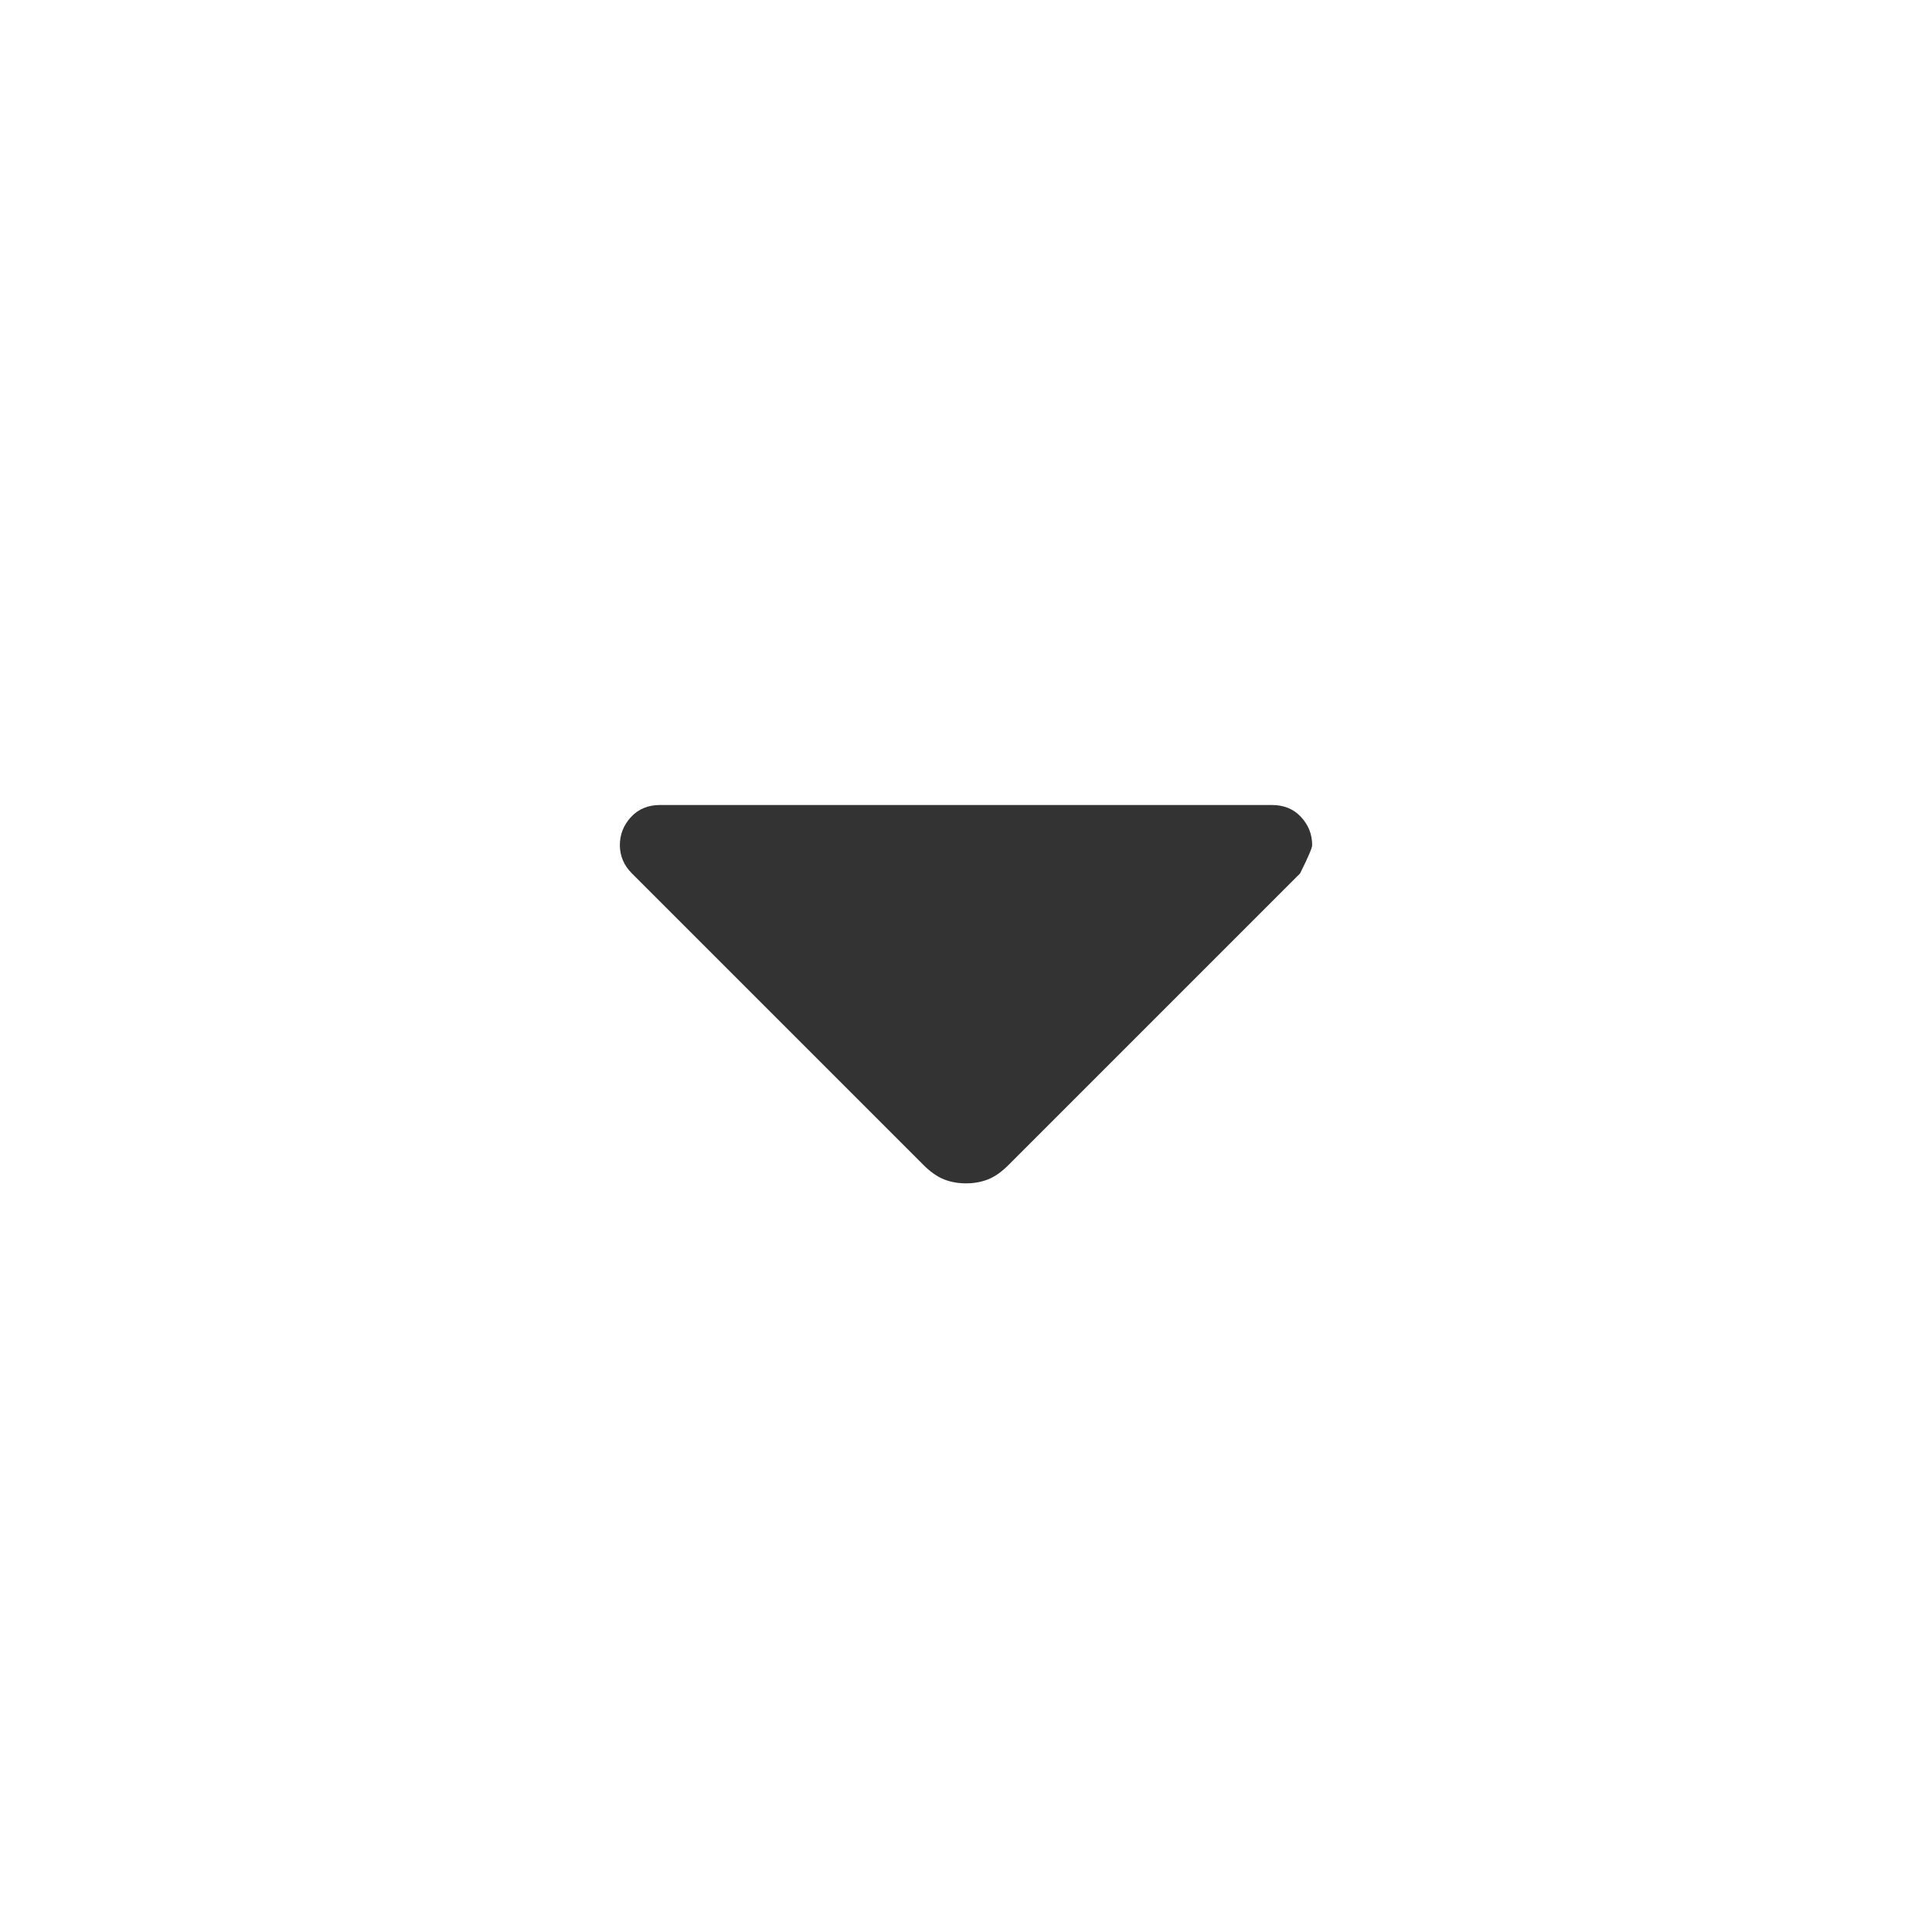
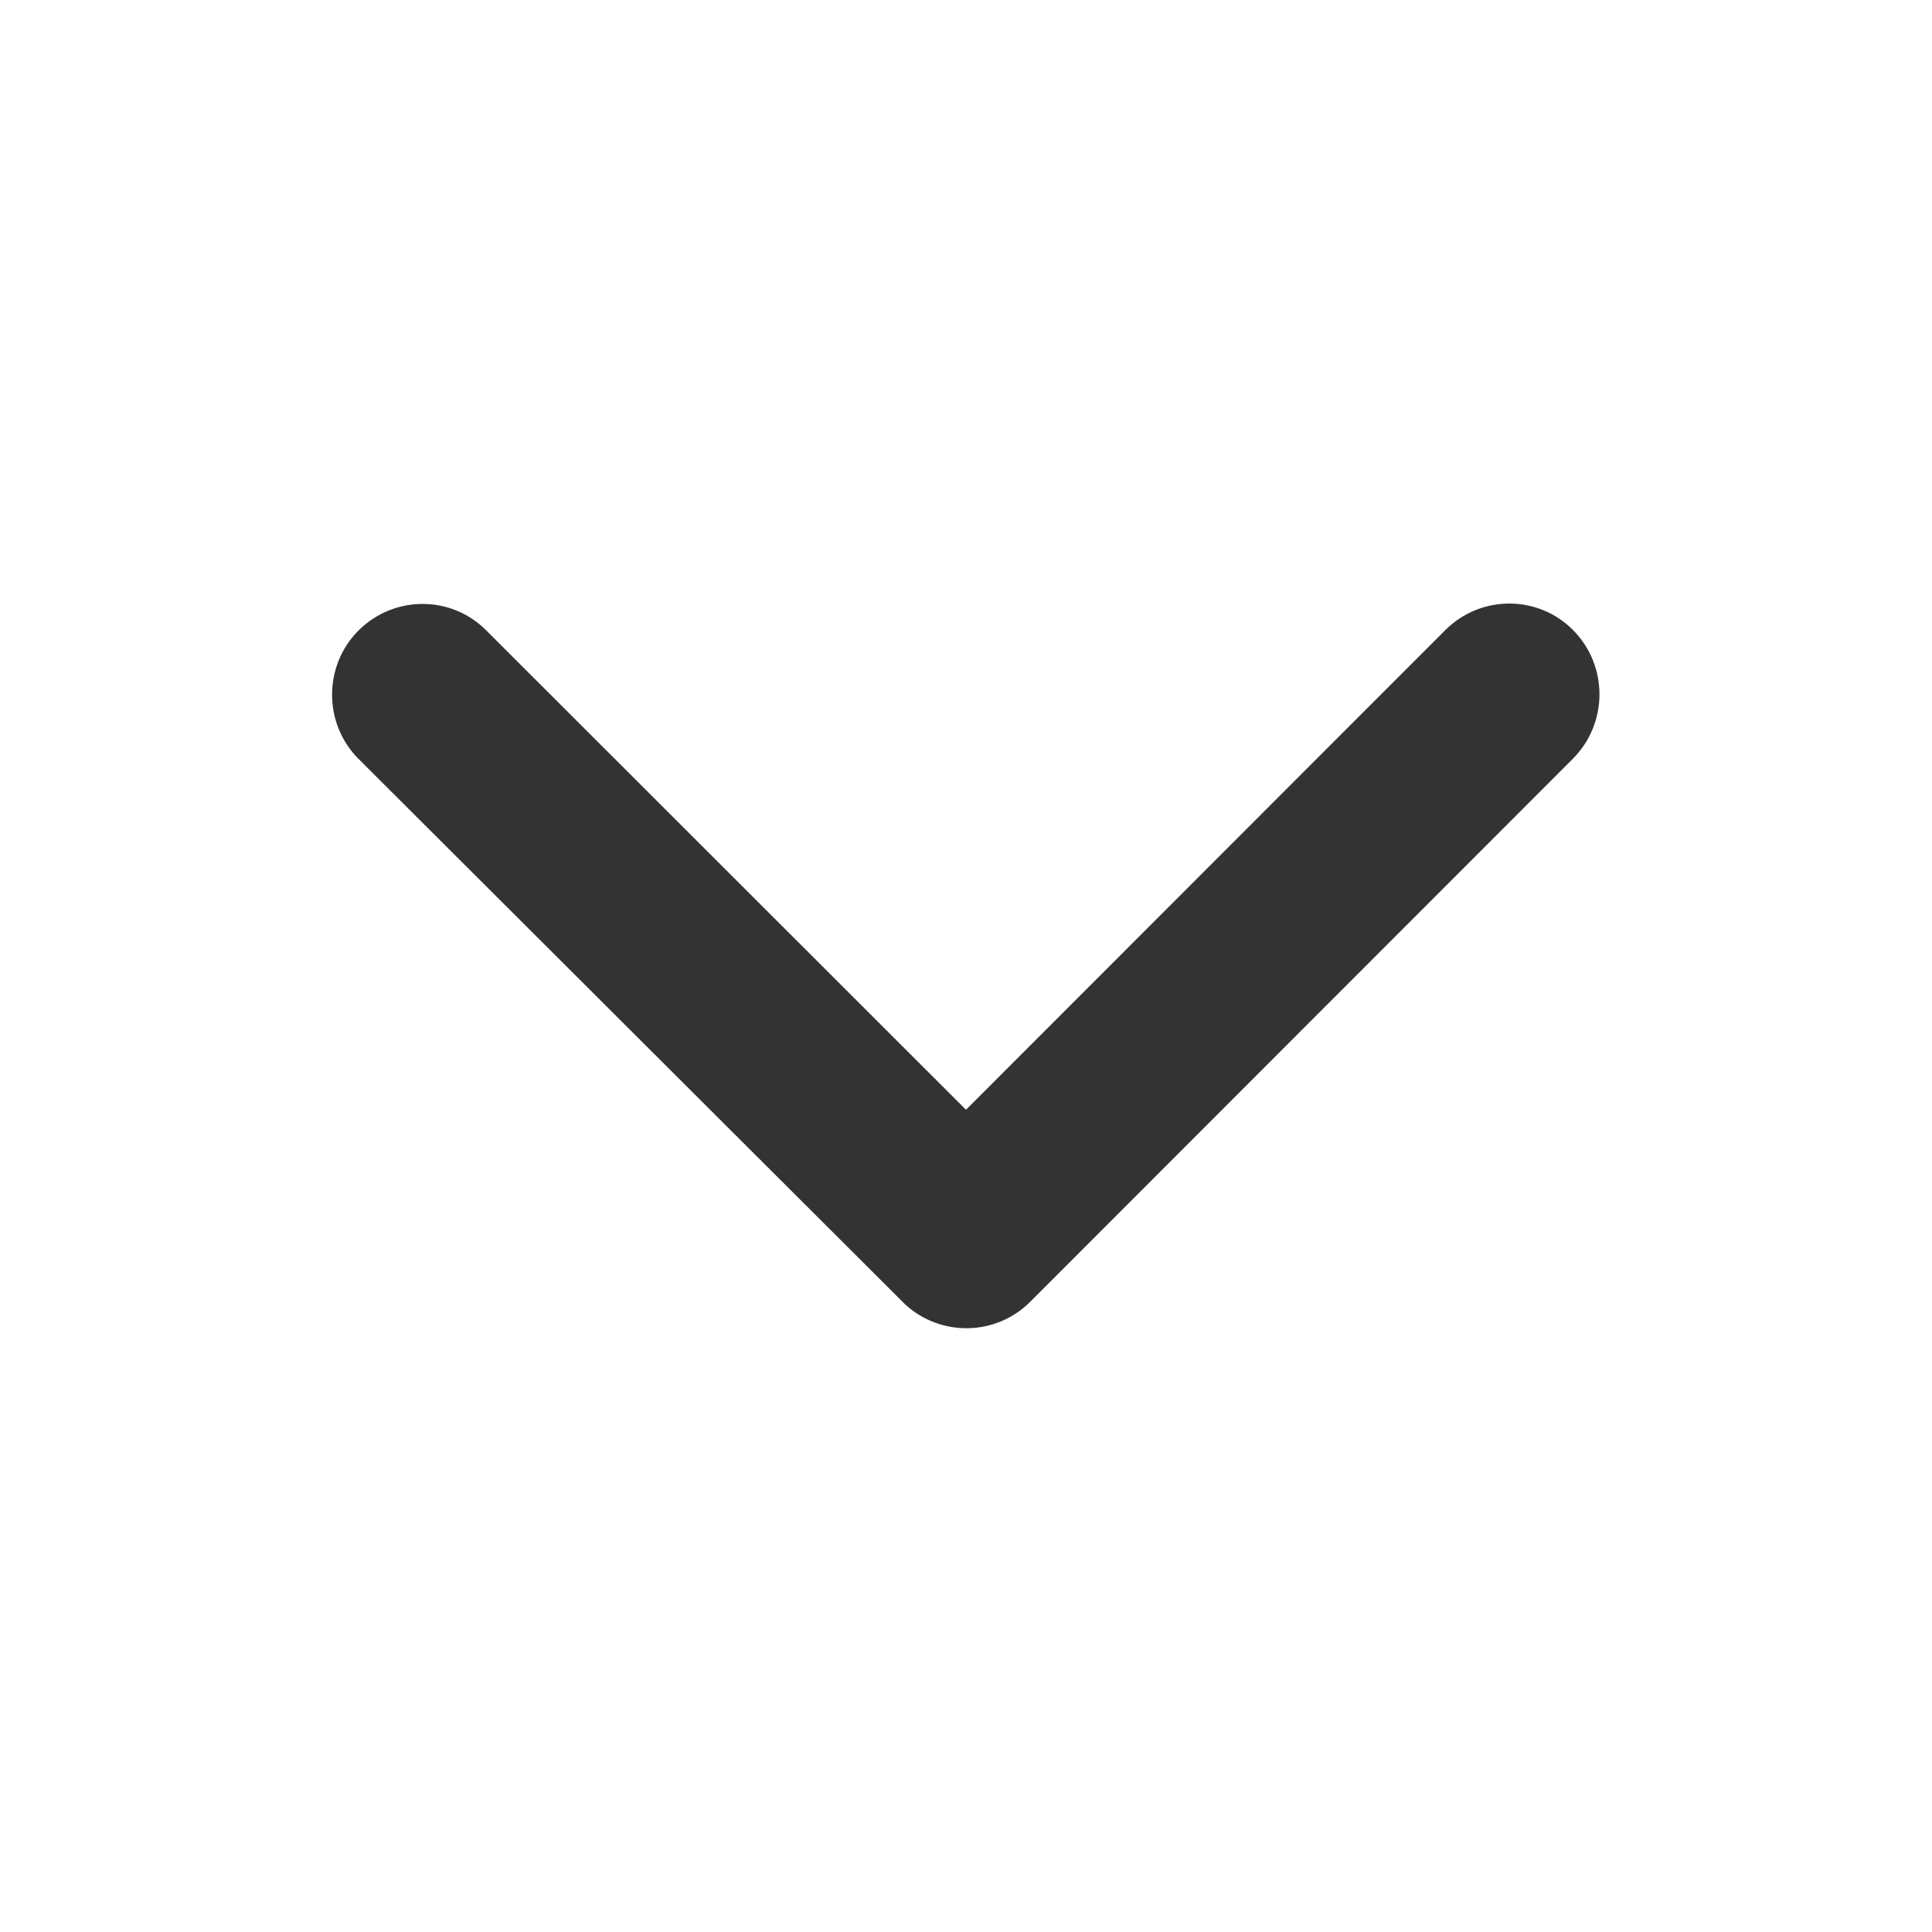
- <svg xmlns="http://www.w3.org/2000/svg" width="24" height="24" viewBox="0 0 24 24">
-   <path fill="#333333" d="M11.475 14.475L7.85 10.85q-.075-.075-.112-.162T7.7 10.5q0-.2.138-.35T8.2 10h7.6q.225 0 .363.15t.137.35q0 .05-.15.35l-3.625 3.625q-.125.125-.25.175T12 14.7t-.275-.05t-.25-.175" />
+ <svg xmlns="http://www.w3.org/2000/svg" width="24" height="24" viewBox="0 0 512 512">
+   <path d="M256 294.1L383 167c9.4-9.4 24.6-9.4 33.9 0s9.3 24.6 0 34L273 345c-9.1 9.1-23.7 9.3-33.1.7L95 201.1c-4.7-4.7-7-10.9-7-17s2.3-12.3 7-17c9.4-9.4 24.6-9.4 33.9 0l127.1 127z" fill="#333333" />
</svg>
